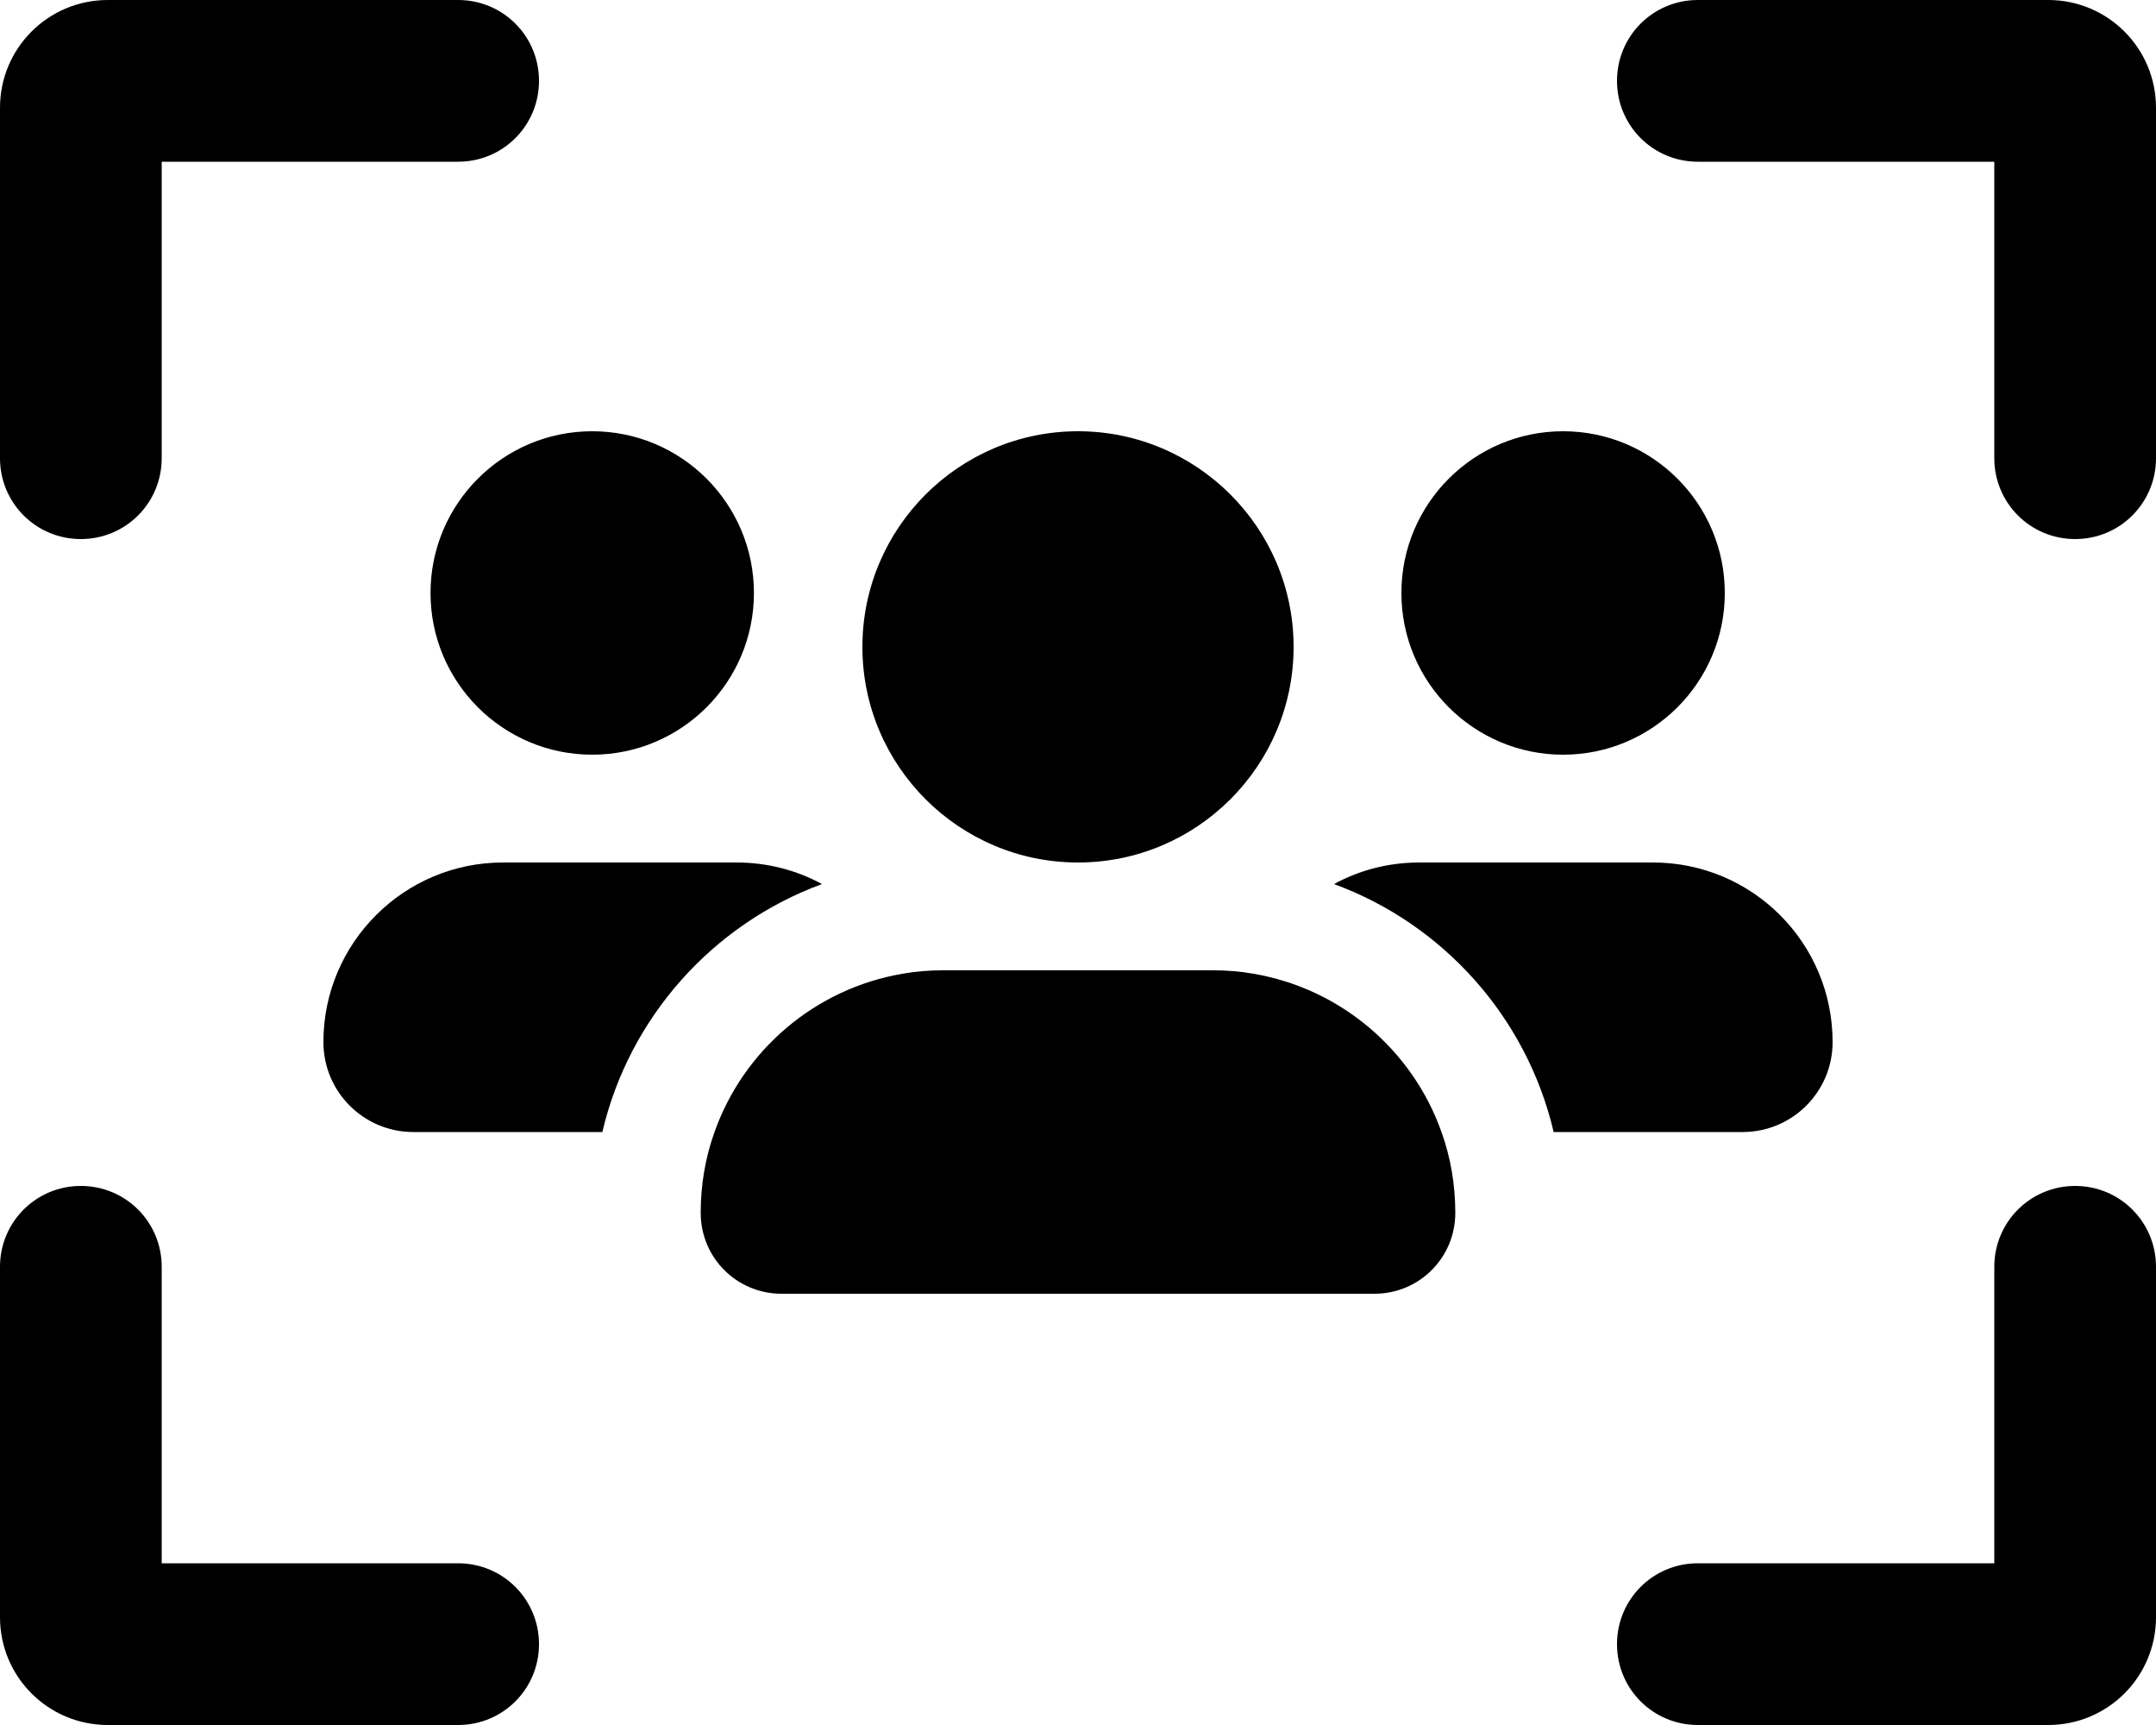
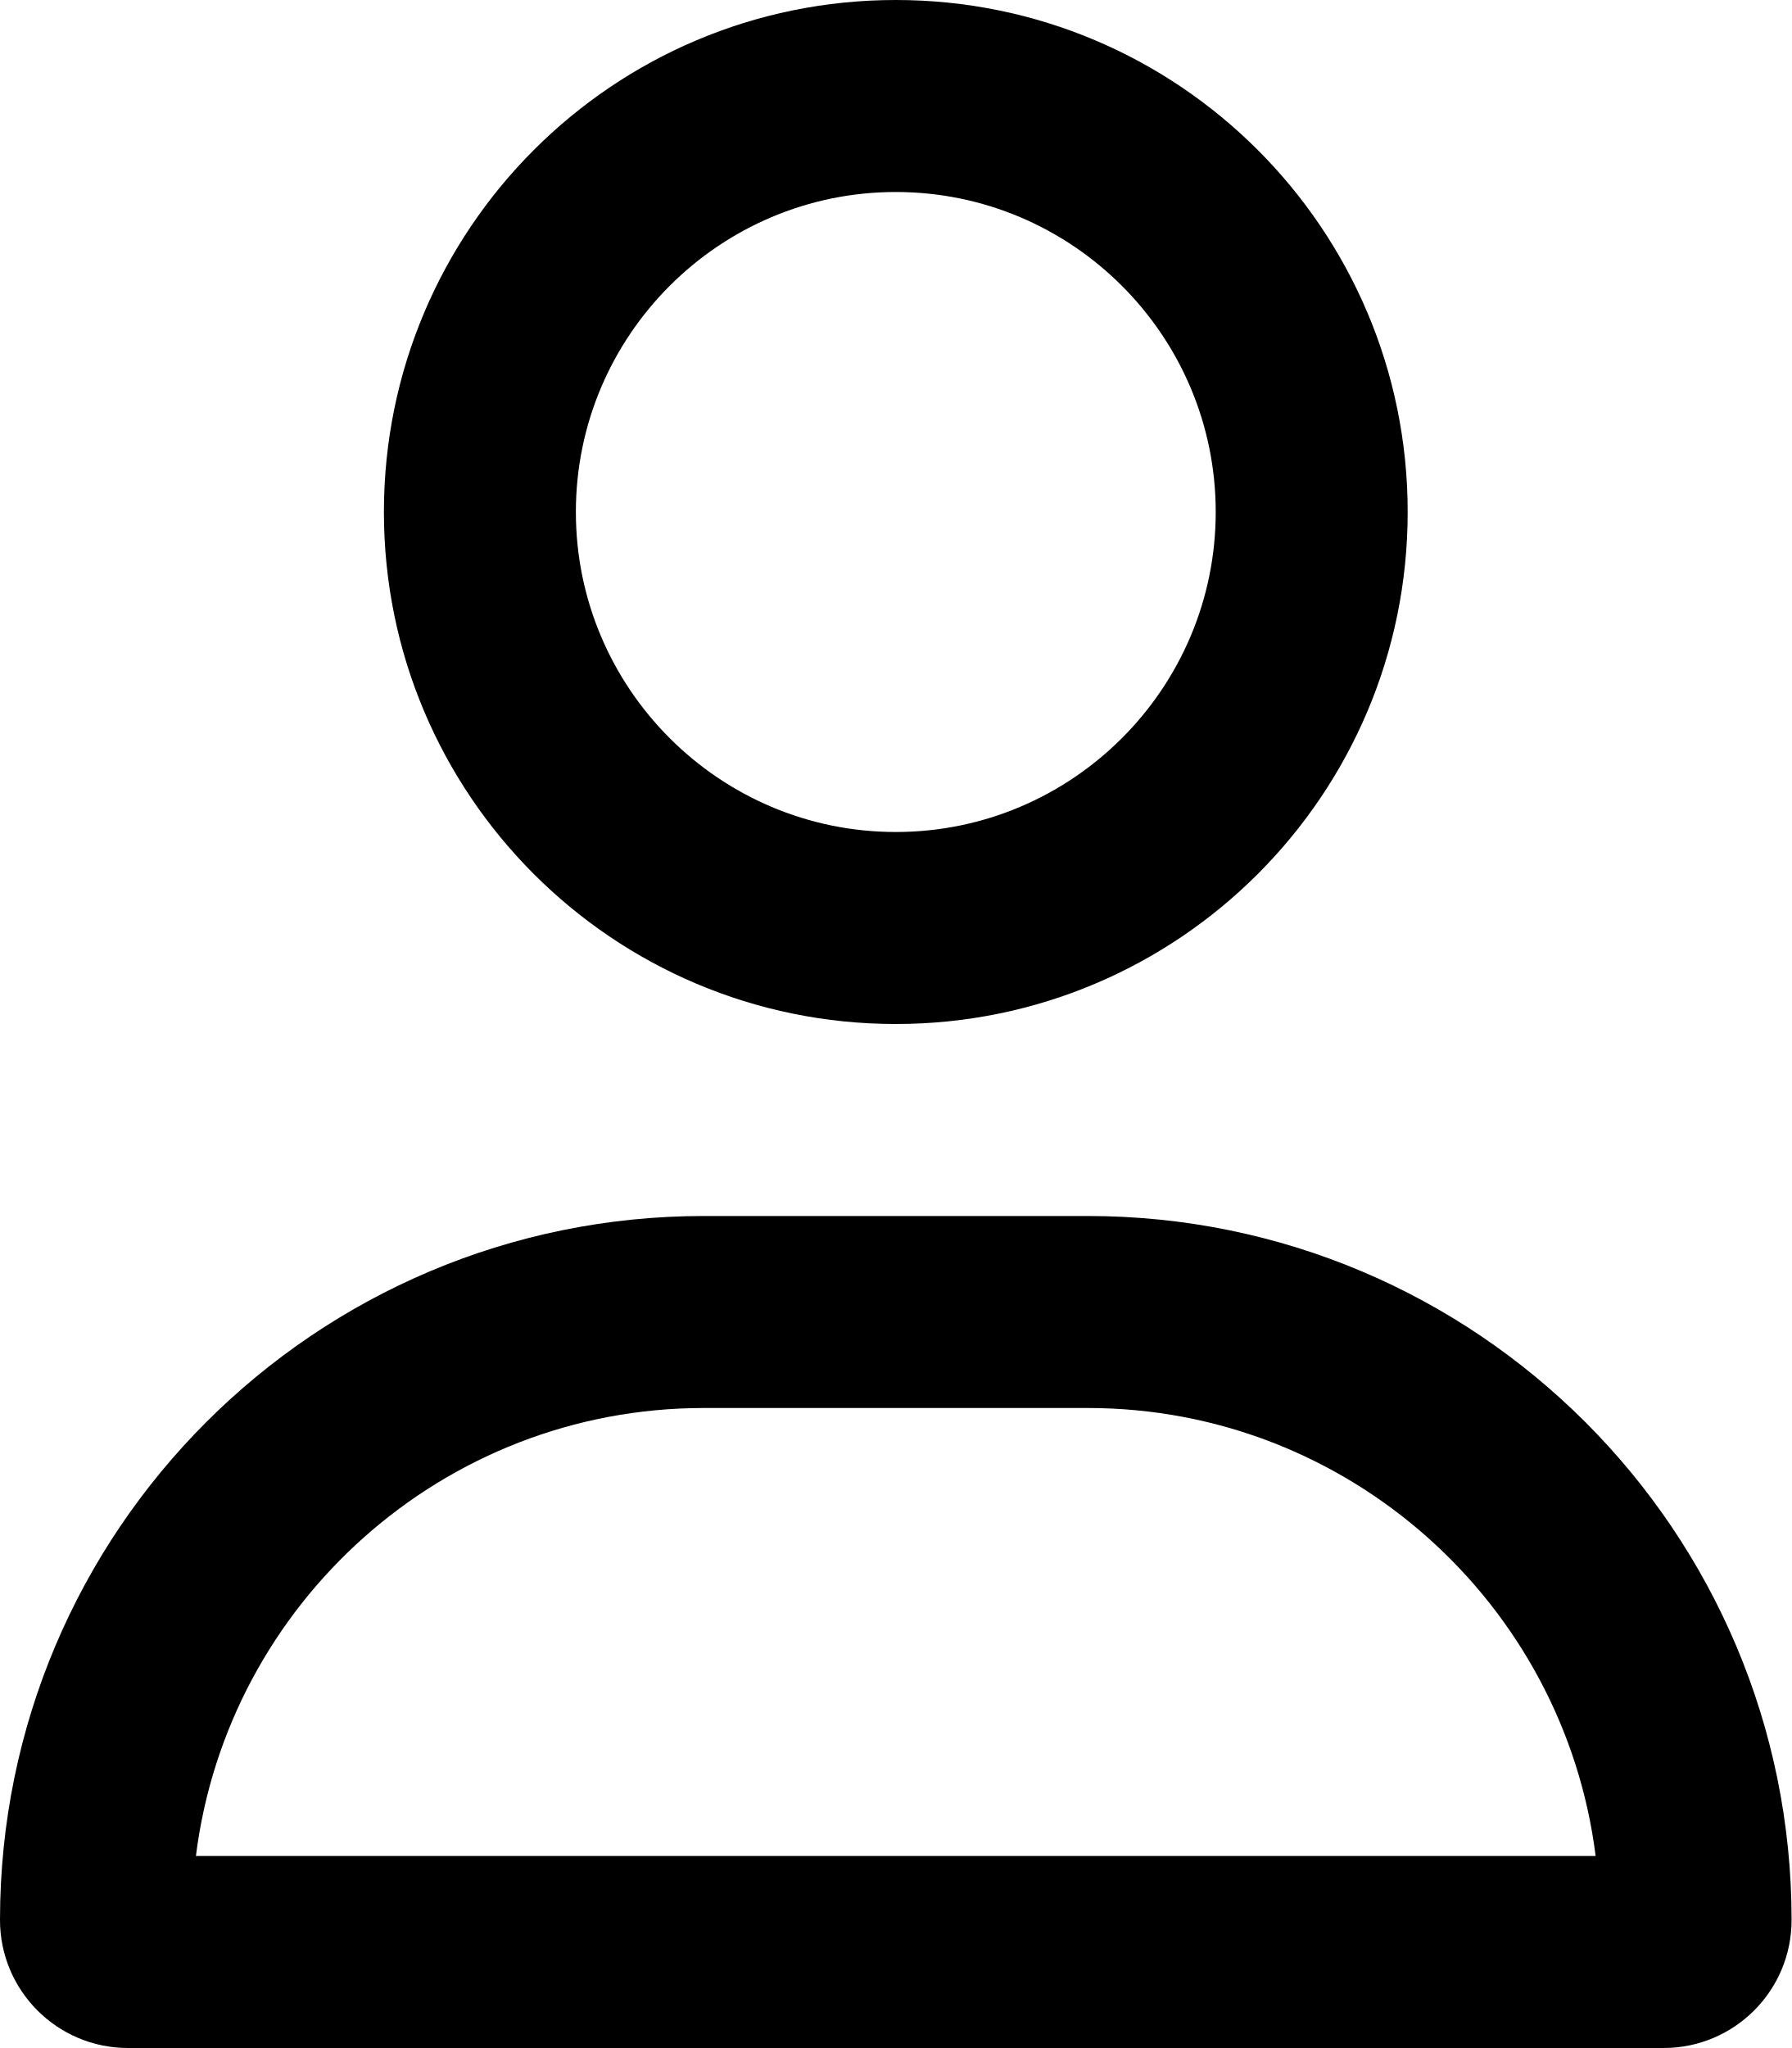
- <svg xmlns="http://www.w3.org/2000/svg" viewBox="0 0 640 512">
-   <path d="M48 48h88c13.3 0 24-10.7 24-24s-10.7-24-24-24H32C14.3 0 0 14.3 0 32V136c0 13.3 10.7 24 24 24s24-10.7 24-24V48zM175.8 224c26.5 0 48-21.5 48-48s-21.5-48-48-48s-48 21.5-48 48s21.5 48 48 48zm-26.5 32C119.9 256 96 279.9 96 309.3c0 14.7 11.9 26.7 26.7 26.7h56.1c8-34.1 32.8-61.7 65.2-73.6c-7.5-4.1-16.2-6.4-25.3-6.4H149.3zm368 80c14.7 0 26.7-11.9 26.7-26.7c0-29.5-23.9-53.3-53.3-53.3H421.3c-9.2 0-17.8 2.3-25.3 6.4c32.4 11.9 57.2 39.5 65.2 73.6h56.1zm-89.4 0c-8.6-24.3-29.9-42.6-55.9-47c-3.9-.7-7.9-1-12-1H280c-4.1 0-8.1 .3-12 1c-26 4.4-47.3 22.7-55.9 47c-2.7 7.5-4.1 15.6-4.1 24c0 13.3 10.7 24 24 24H408c13.3 0 24-10.7 24-24c0-8.4-1.4-16.5-4.1-24zM464 224c26.5 0 48-21.5 48-48s-21.5-48-48-48s-48 21.5-48 48s21.5 48 48 48zm-80-32c0-35.3-28.7-64-64-64s-64 28.7-64 64s28.7 64 64 64s64-28.7 64-64zM504 48h88v88c0 13.3 10.7 24 24 24s24-10.7 24-24V32c0-17.7-14.3-32-32-32H504c-13.3 0-24 10.7-24 24s10.7 24 24 24zM48 464V376c0-13.3-10.7-24-24-24s-24 10.7-24 24V480c0 17.7 14.3 32 32 32H136c13.3 0 24-10.7 24-24s-10.7-24-24-24H48zm456 0c-13.3 0-24 10.7-24 24s10.7 24 24 24H608c17.7 0 32-14.3 32-32V376c0-13.3-10.7-24-24-24s-24 10.7-24 24v88H504z" />
+ <svg xmlns="http://www.w3.org/2000/svg" viewBox="0 0 448 512">
+   <path d="M272 304h-96C78.8 304 0 382.8 0 480c0 17.67 14.33 32 32 32h384c17.67 0 32-14.33 32-32C448 382.8 369.2 304 272 304zM48.99 464C56.89 400.9 110.8 352 176 352h96c65.16 0 119.1 48.95 127 112H48.99zM224 256c70.69 0 128-57.31 128-128c0-70.69-57.31-128-128-128S96 57.31 96 128C96 198.7 153.3 256 224 256zM224 48c44.11 0 80 35.89 80 80c0 44.11-35.89 80-80 80S144 172.1 144 128C144 83.89 179.9 48 224 48z" />
</svg>
